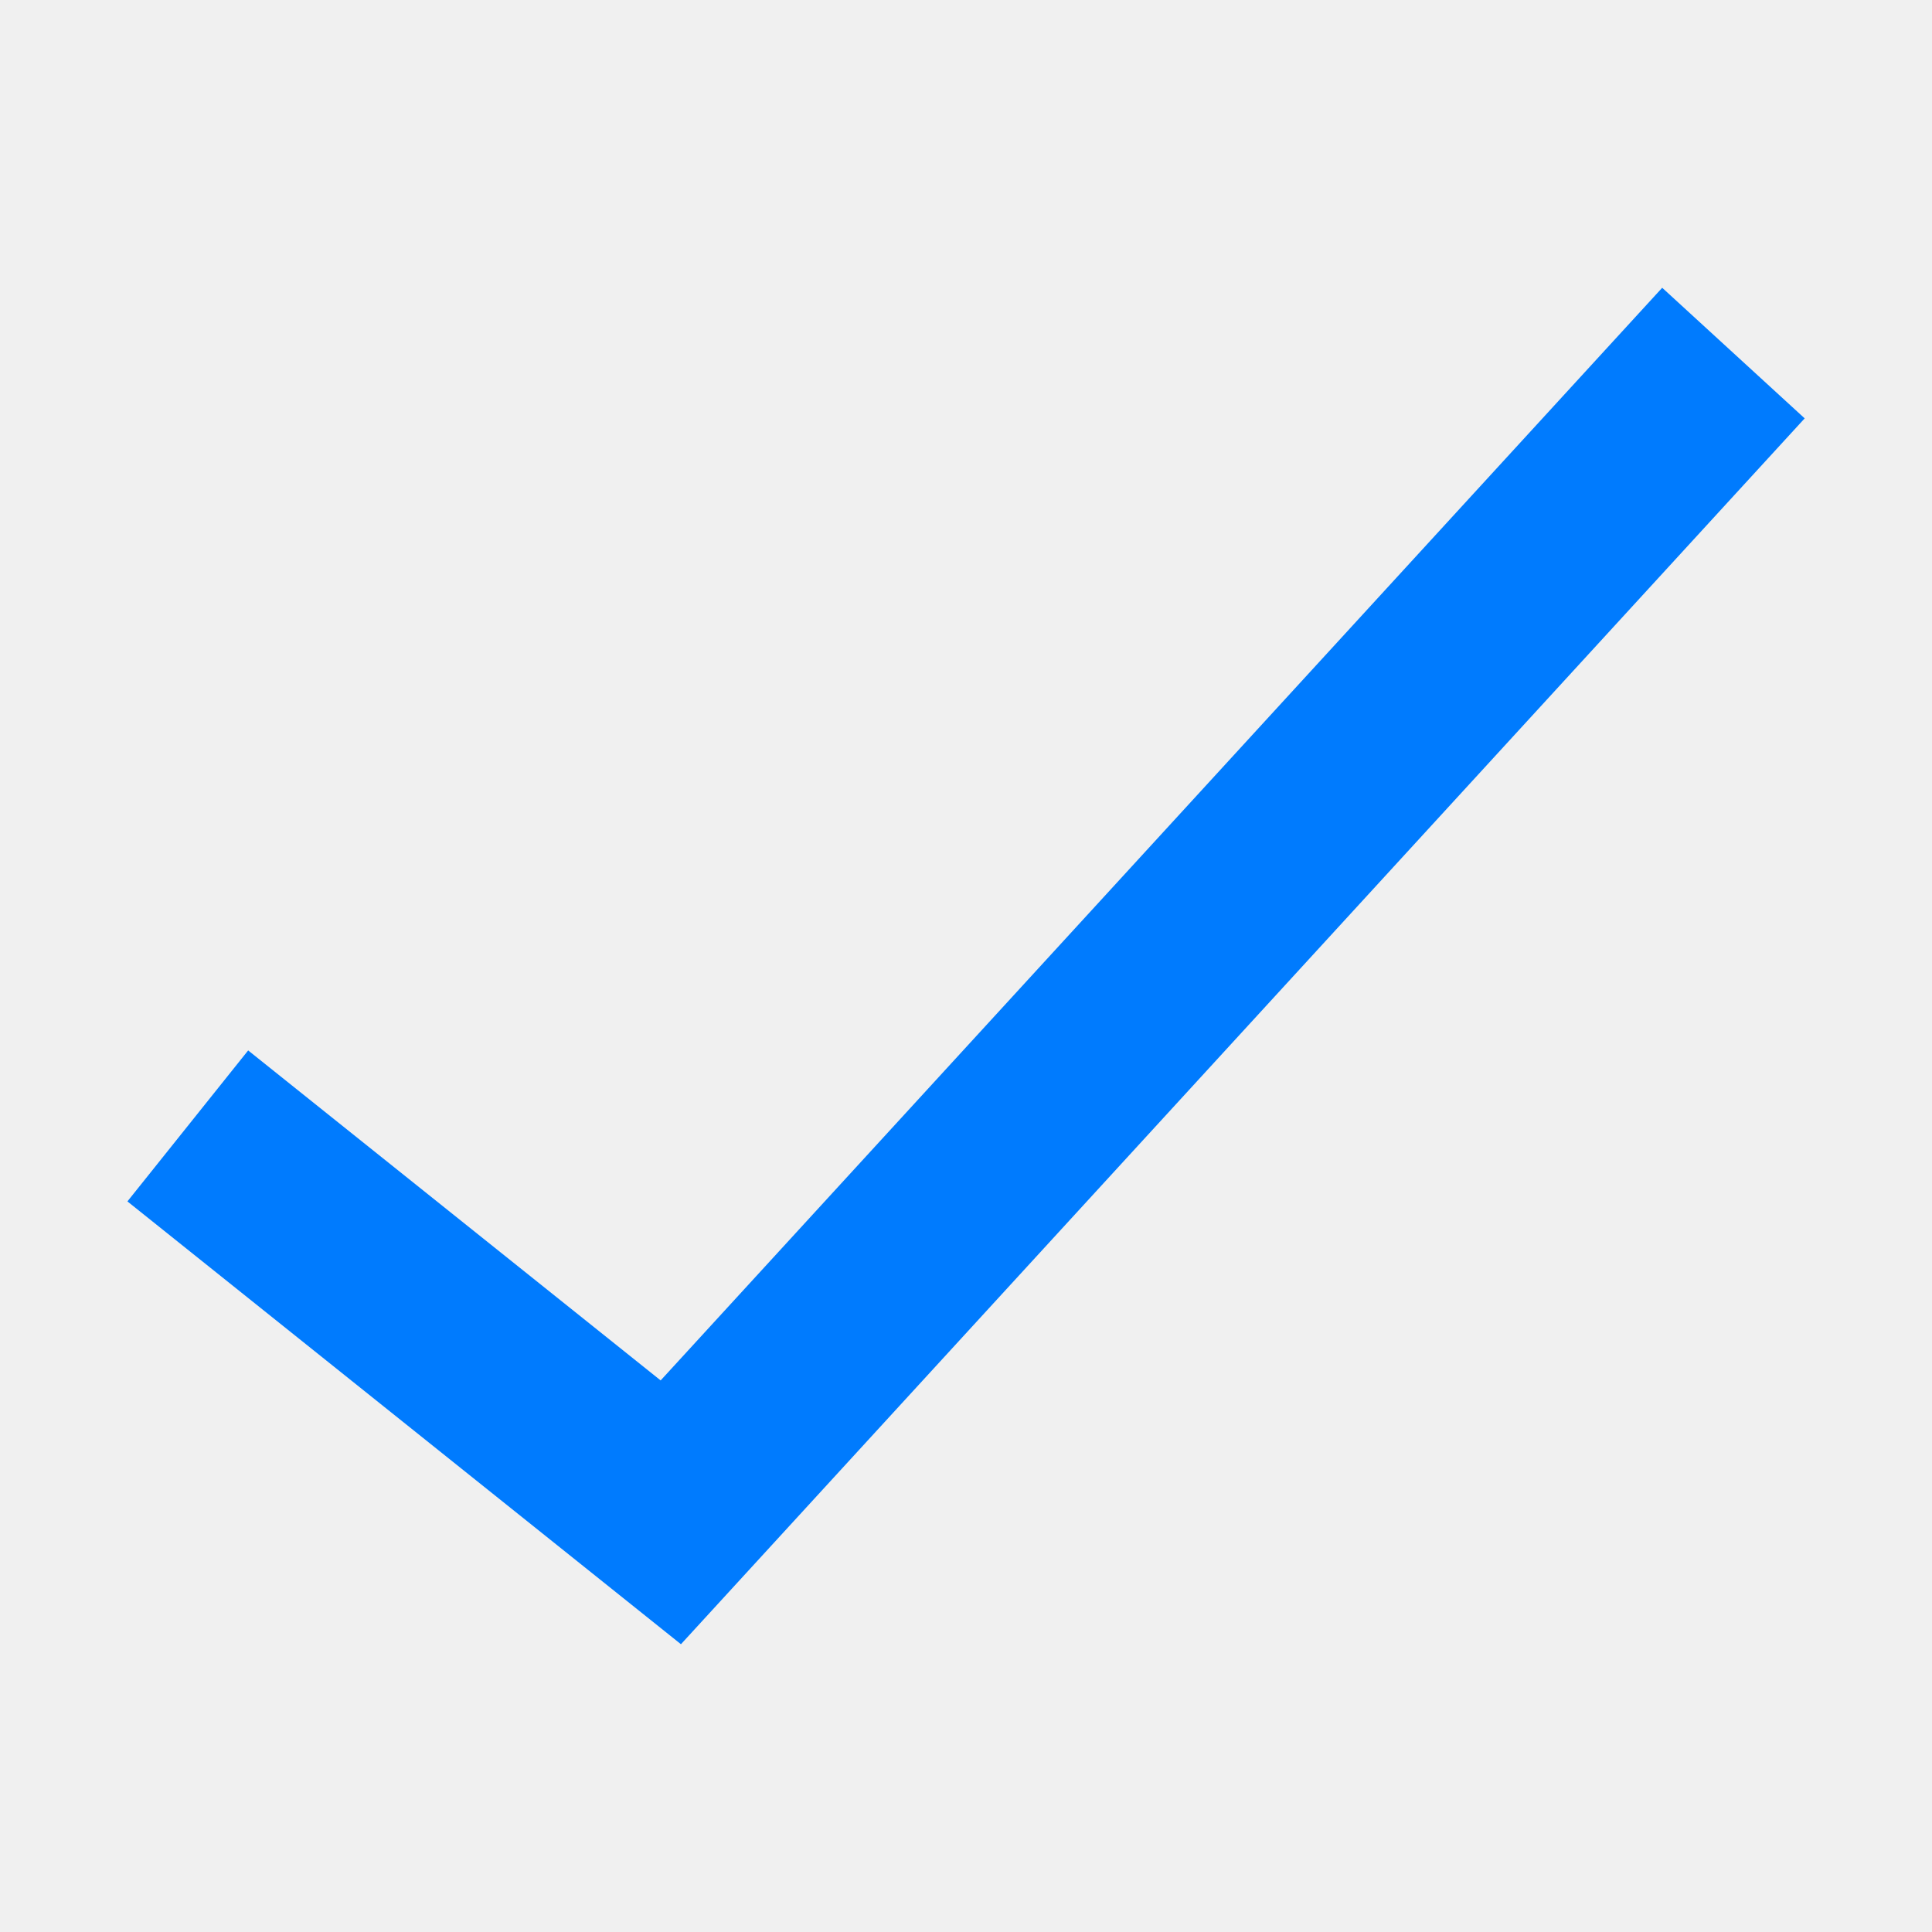
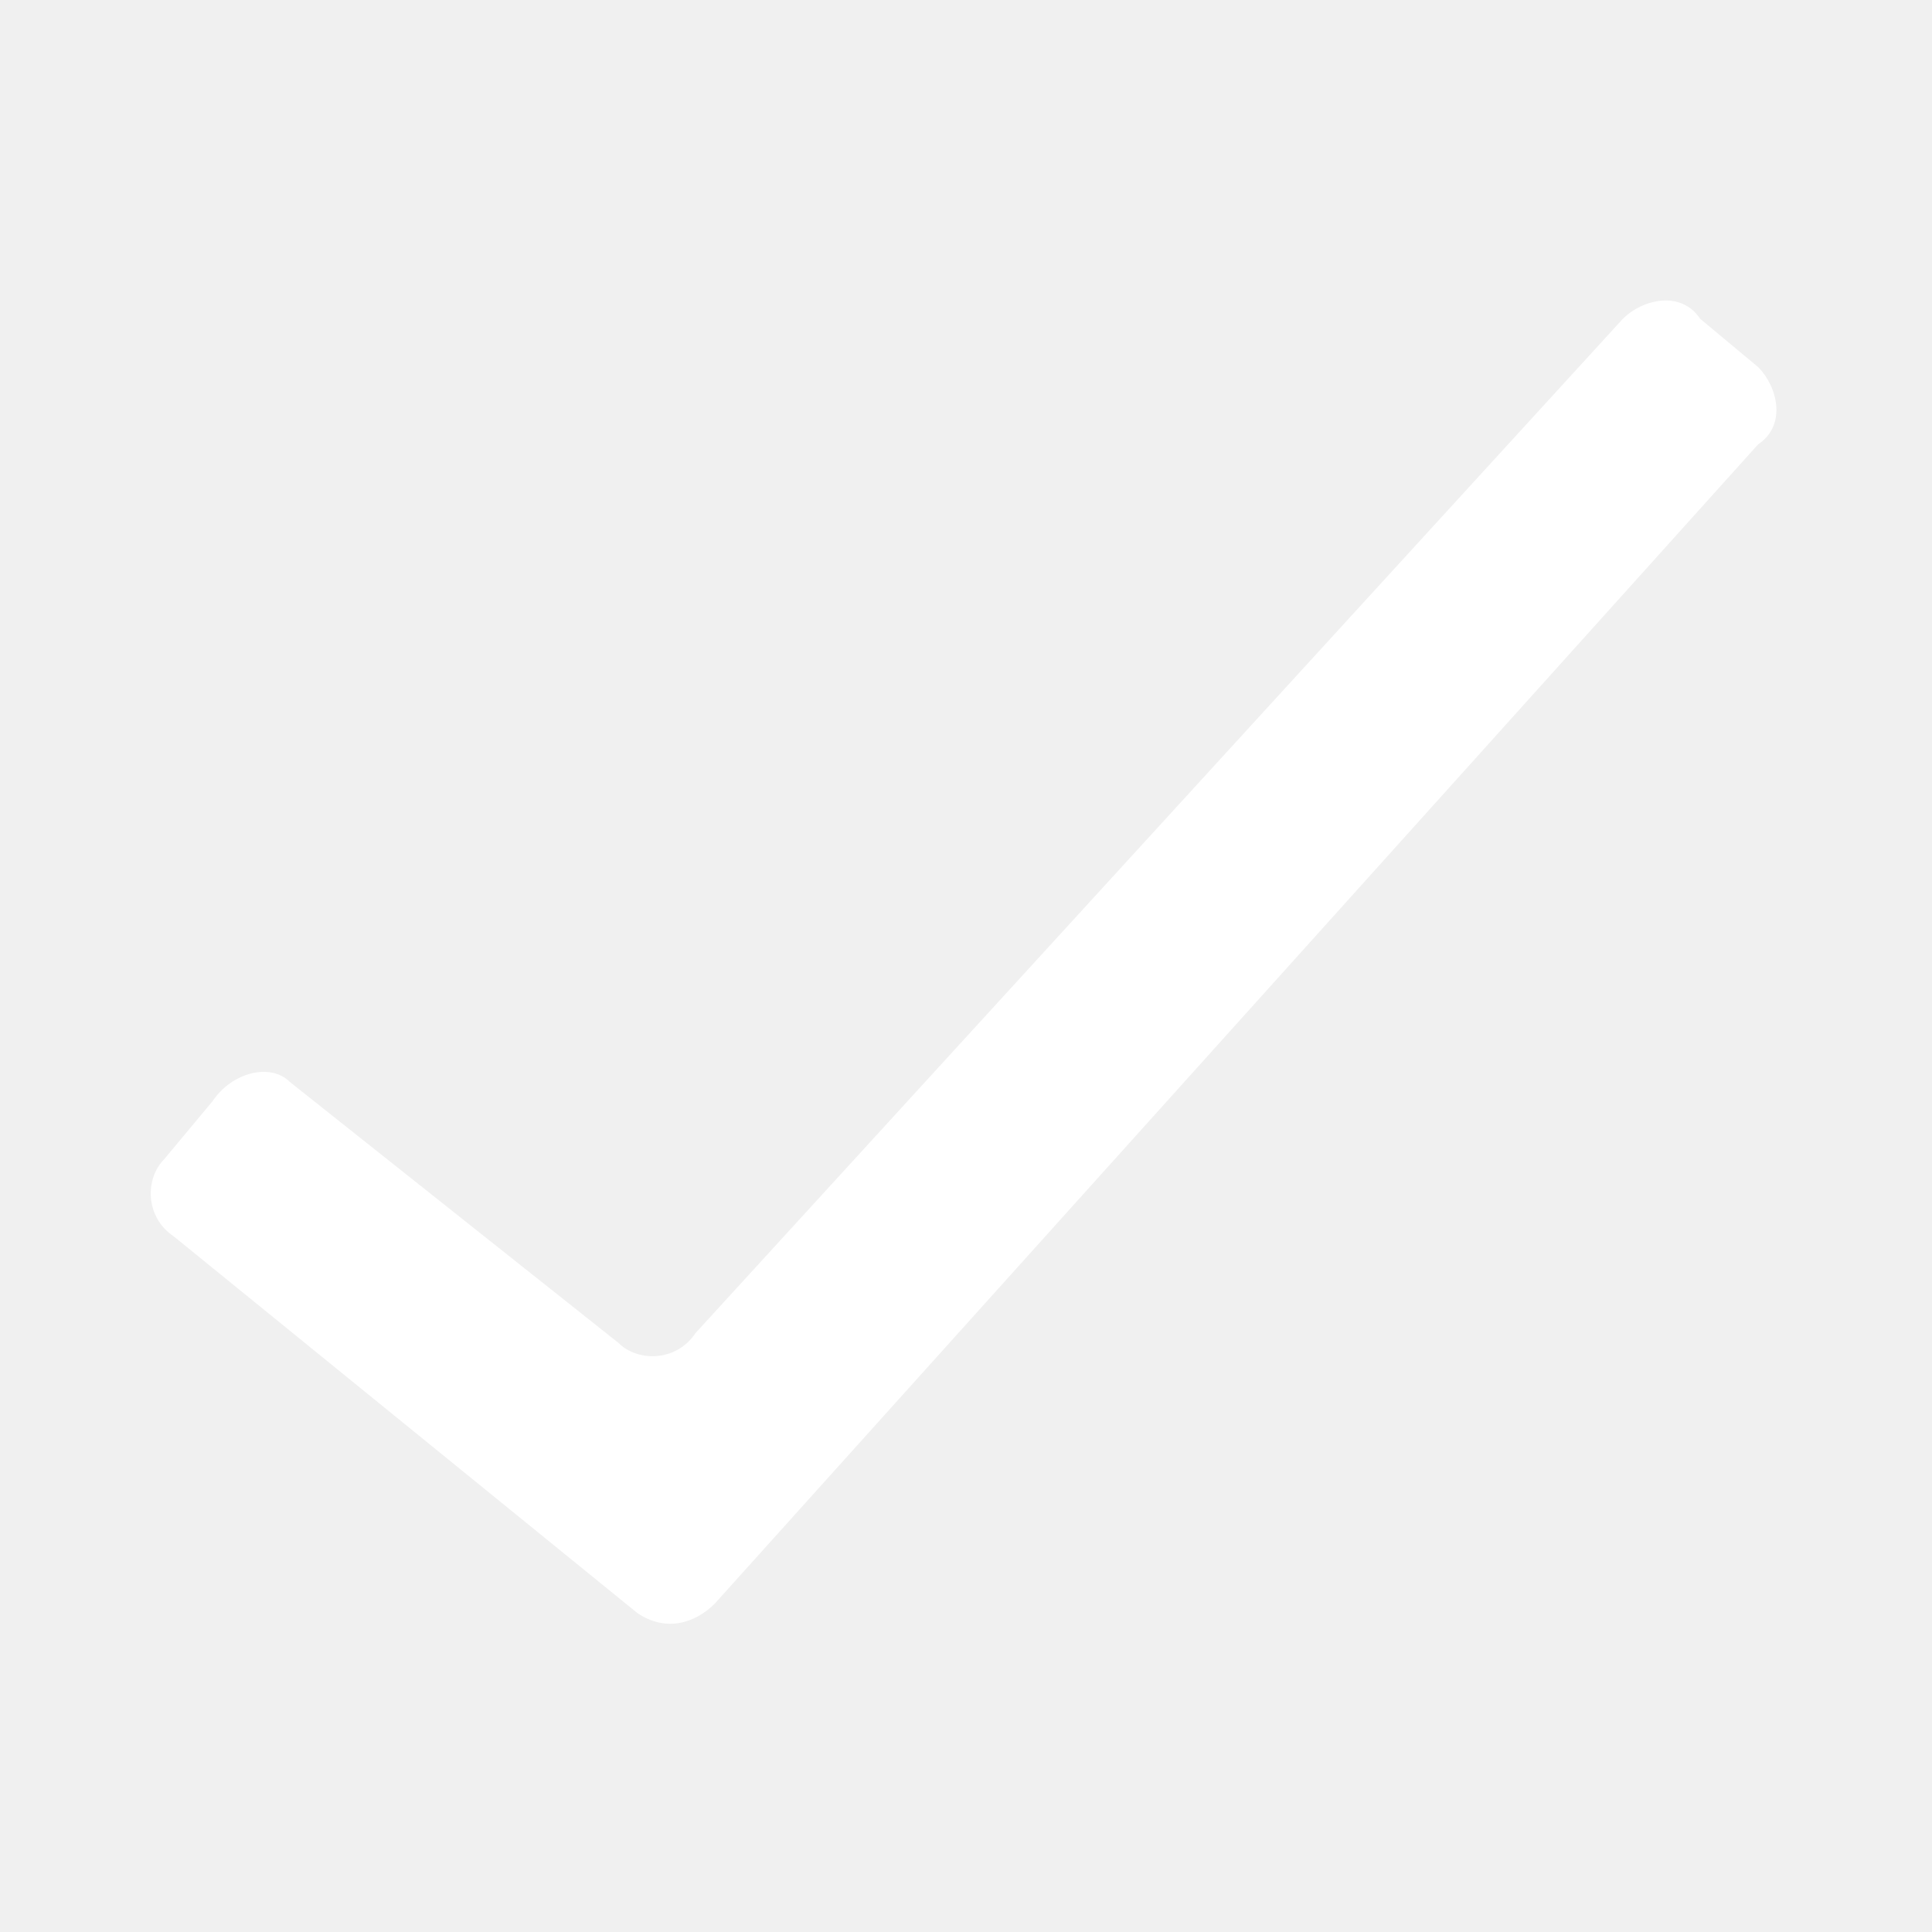
- <svg xmlns="http://www.w3.org/2000/svg" version="1.1" id="ic_check" x="0px" y="0px" width="20px" height="20px" viewBox="0 0 20 20" enable-background="new 0 0 20 20" xml:space="preserve">
+ <svg xmlns="http://www.w3.org/2000/svg" version="1.1" id="ic_check" x="0px" y="0px" viewBox="0 0 20 20" style="enable-background:new 0 0 20 20;" xml:space="preserve">
+   <style type="text/css">
+ 	.st0{fill:#FFFFFF;}
+ 	.st1{fill:none;}
+ </style>
  <g id="Group_8924">
-     <path id="Path_18918" fill="#007BFE" d="M7.049,17.021l-5.73-4.584l1.25-1.563l4.27,3.416L17.207,2.979l1.475,1.352L7.049,17.021z" />
+     <path id="Path_18918" class="st0" d="M6.6,16.7l-4.8-3.9c-0.3-0.2-0.3-0.6-0.1-0.8l0.5-0.6C2.4,11.1,2.8,11,3,11.2l3.4,2.7   c0.2,0.2,0.6,0.2,0.8-0.1l9.6-10.5c0.2-0.2,0.6-0.3,0.8,0l0.6,0.5c0.2,0.2,0.3,0.6,0,0.8l-10.8,12C7.2,16.8,6.9,16.9,6.6,16.7z" />
  </g>
-   <path id="Rectangle_4531" fill="none" d="M0,0h20v20H0V0z" />
+   <path id="Rectangle_4531" class="st1" d="M0,0h20v20H0V0z" />
</svg>
